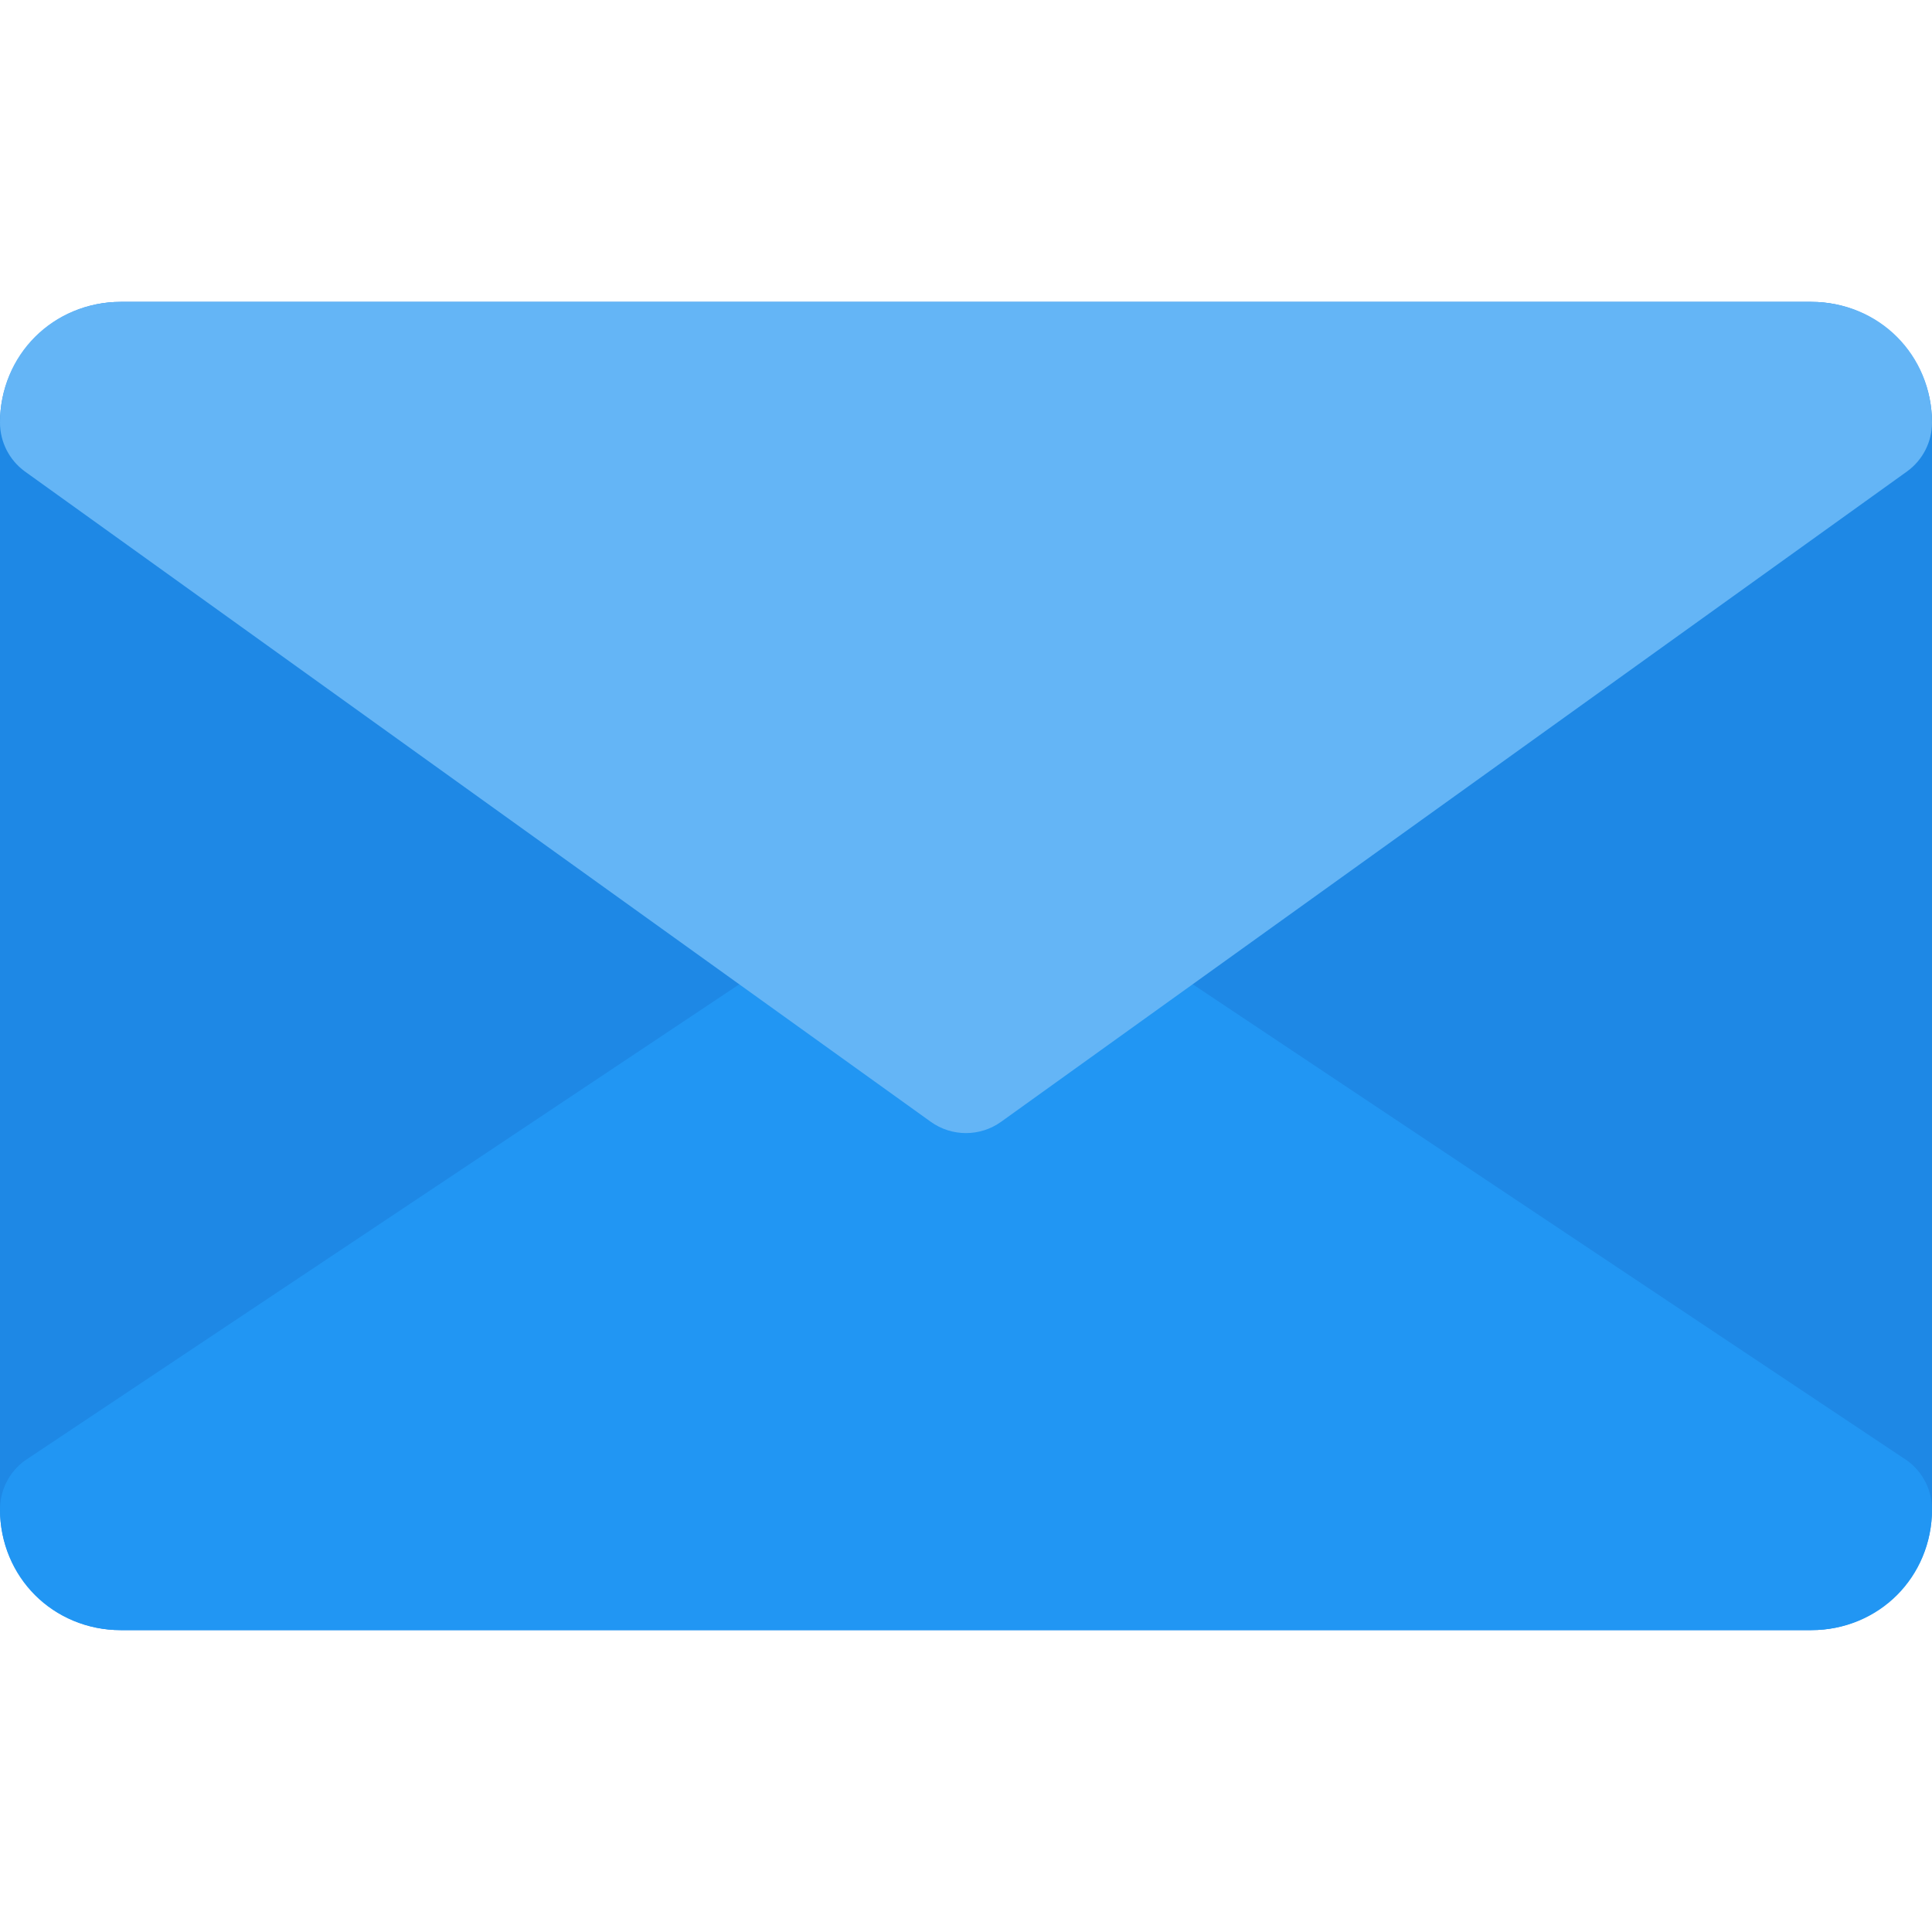
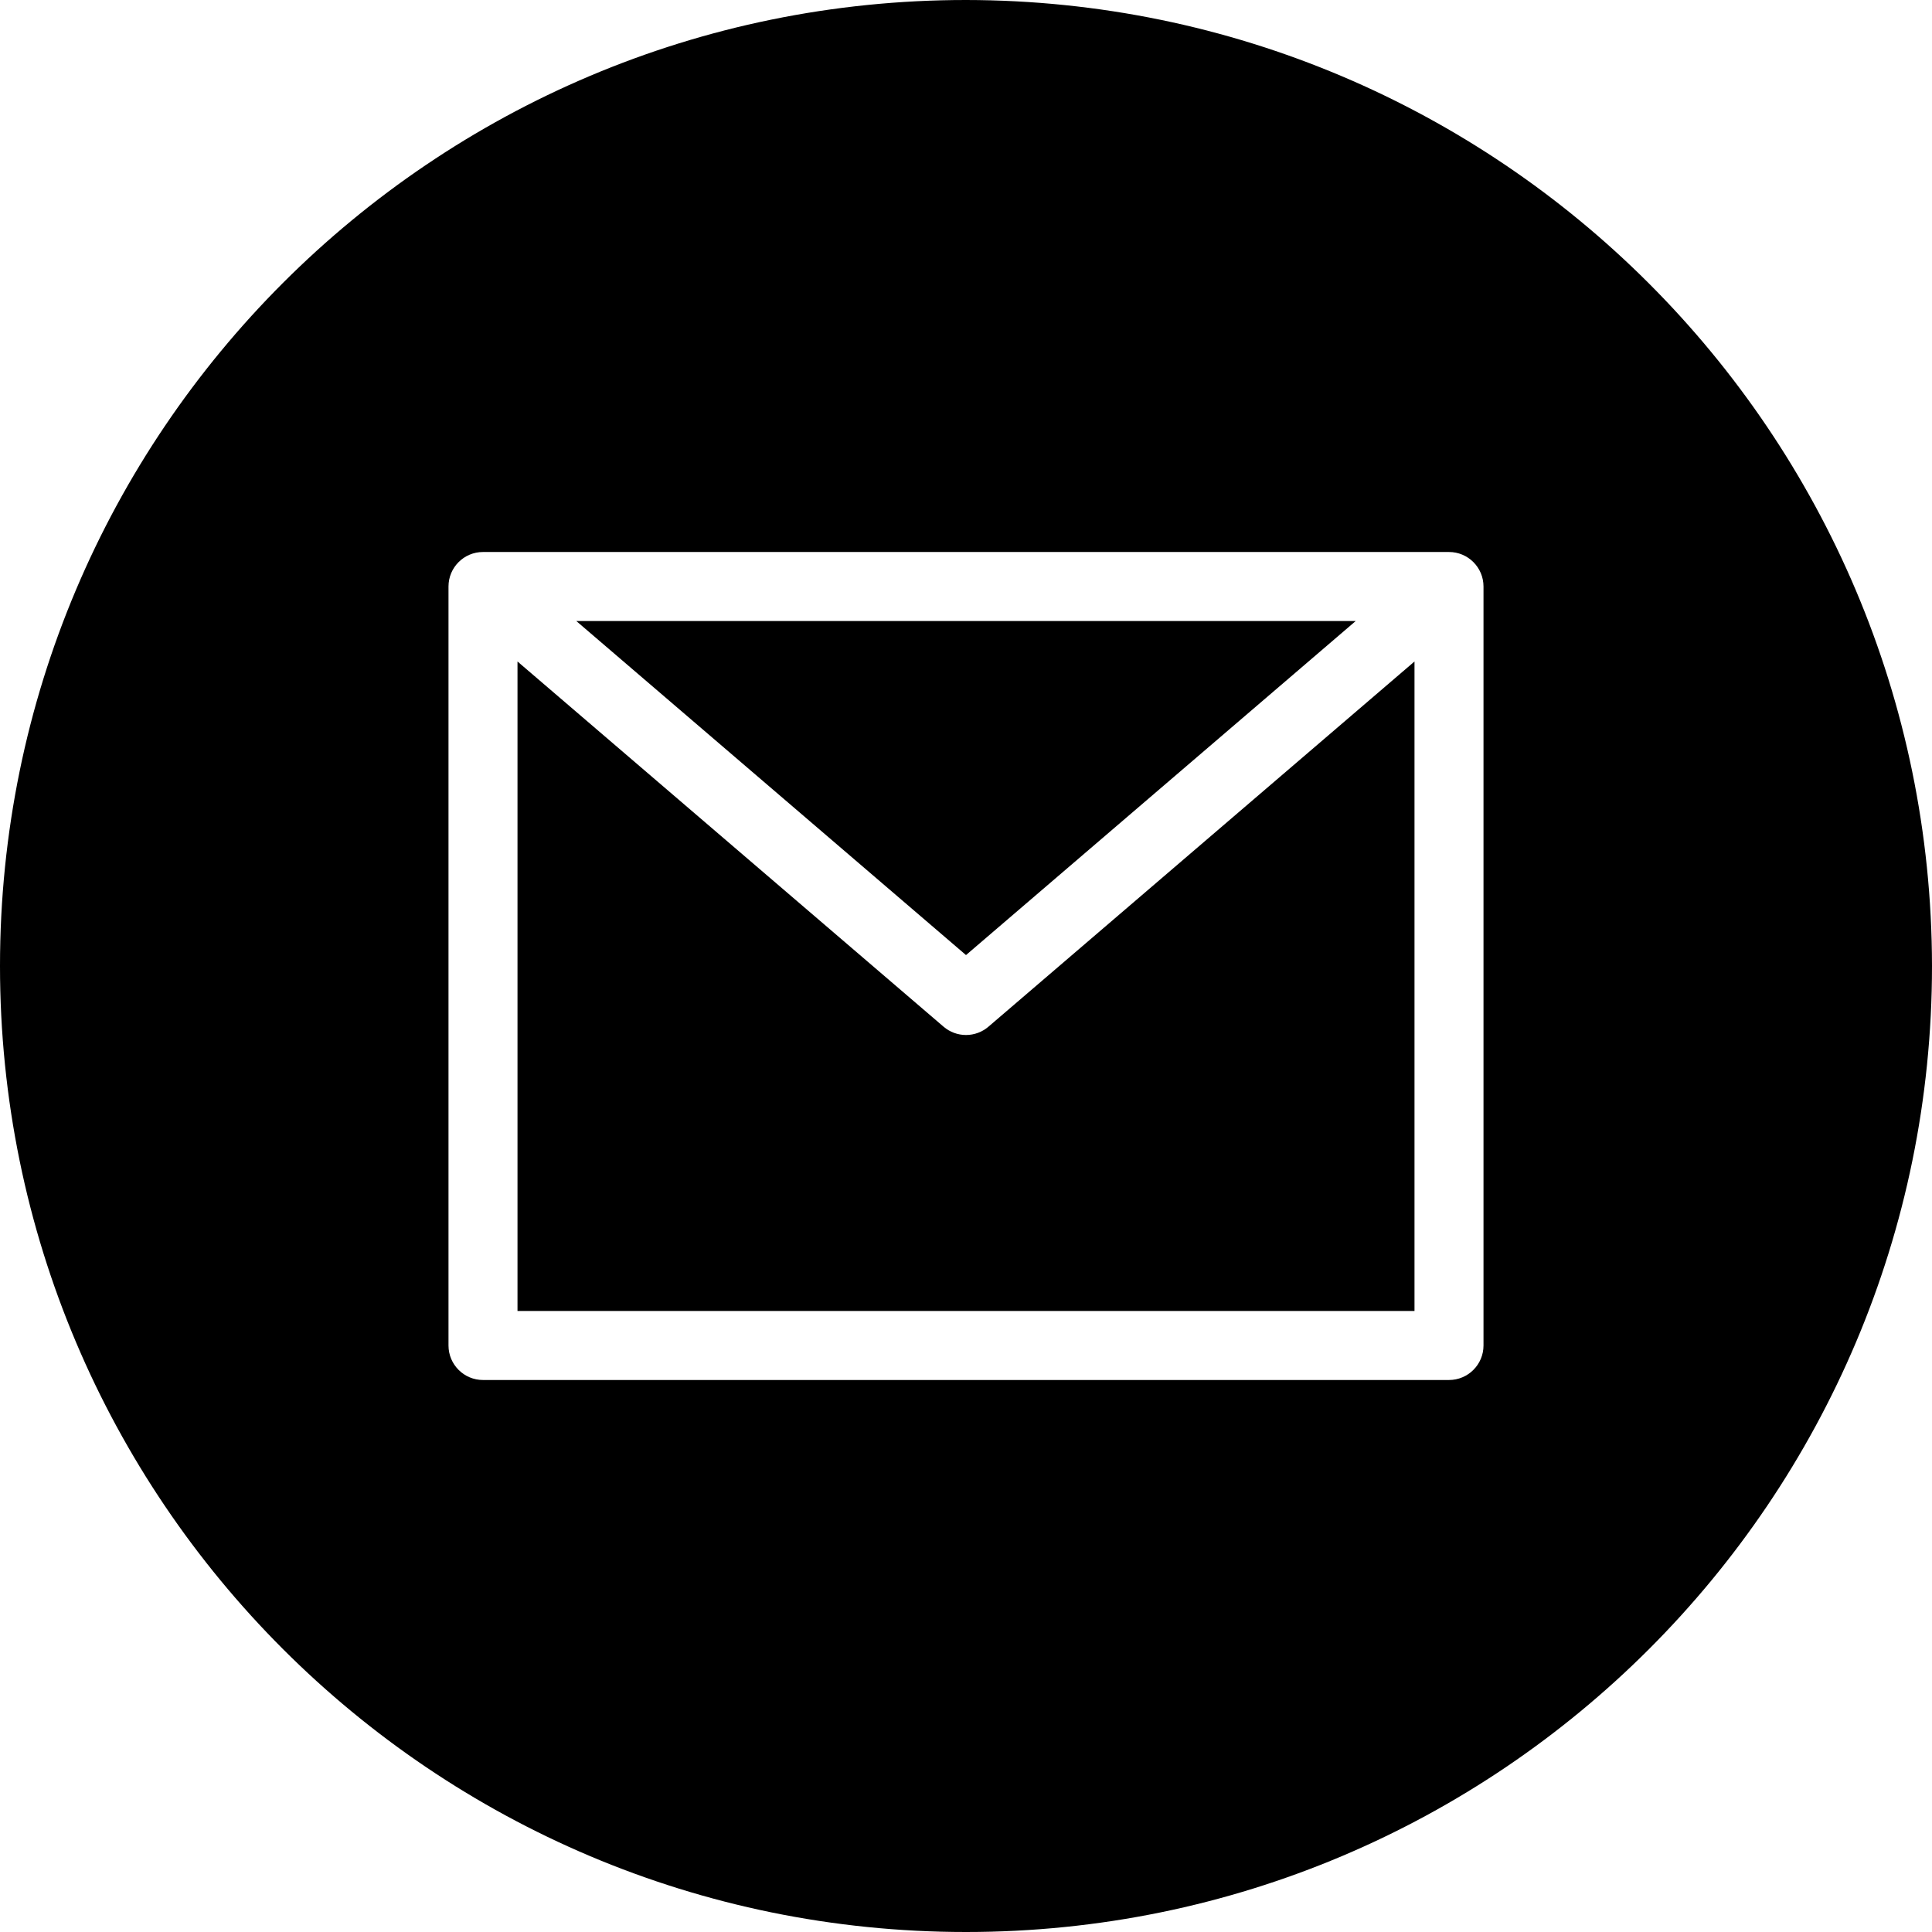
- <svg xmlns="http://www.w3.org/2000/svg" viewBox="0 0 512 512">
-   <path d="M480 432H32c-17.664 0-32-14.336-32-32V112c0-17.664 14.336-32 32-32h448c17.664 0 32 14.336 32 32v288c0 17.664-14.336 32-32 32z" fill="#1e88e5" />
-   <path d="M480 432H32c-17.952 0-32-14.048-32-32 0-5.088 2.432-9.888 6.528-12.896l240-160c2.816-2.08 6.144-3.104 9.472-3.104s6.656 1.024 9.472 3.104l240 160C509.568 390.112 512 394.912 512 400c0 17.952-14.048 32-32 32z" fill="#2196f3" />
-   <path d="M480 80H32C14.048 80 0 94.048 0 112c0 5.088 2.432 9.888 6.528 12.896L246.656 297.28c5.568 4 13.088 4 18.656 0L505.44 124.896c4.128-3.008 6.56-7.808 6.56-12.896 0-17.952-14.048-32-32-32z" fill="#64b5f6" />
+ <svg xmlns="http://www.w3.org/2000/svg" height="448pt" viewBox="0 0 448 448" width="448pt">
+   <path d="m314.375 144h-180.75l90.375 77.465zm0 0" />
+   <path d="m224 240c-1.91 0-3.758-.684-5.207-1.93l-98.793-84.68v150.609h208v-150.609l-98.793 84.68c-1.449 1.246-3.297 1.93-5.207 1.93zm0 0" />
+   <path d="m224 0c-123.711 0-224 100.289-224 224s100.289 224 224 224 224-100.289 224-224c-.141-123.652-100.348-223.859-224-224zm120 312c0 4.418-3.582 8-8 8h-224c-4.418 0-8-3.582-8-8v-176c0-4.418 3.582-8 8-8h224c4.418 0 8 3.582 8 8zm0 0" />
</svg>
